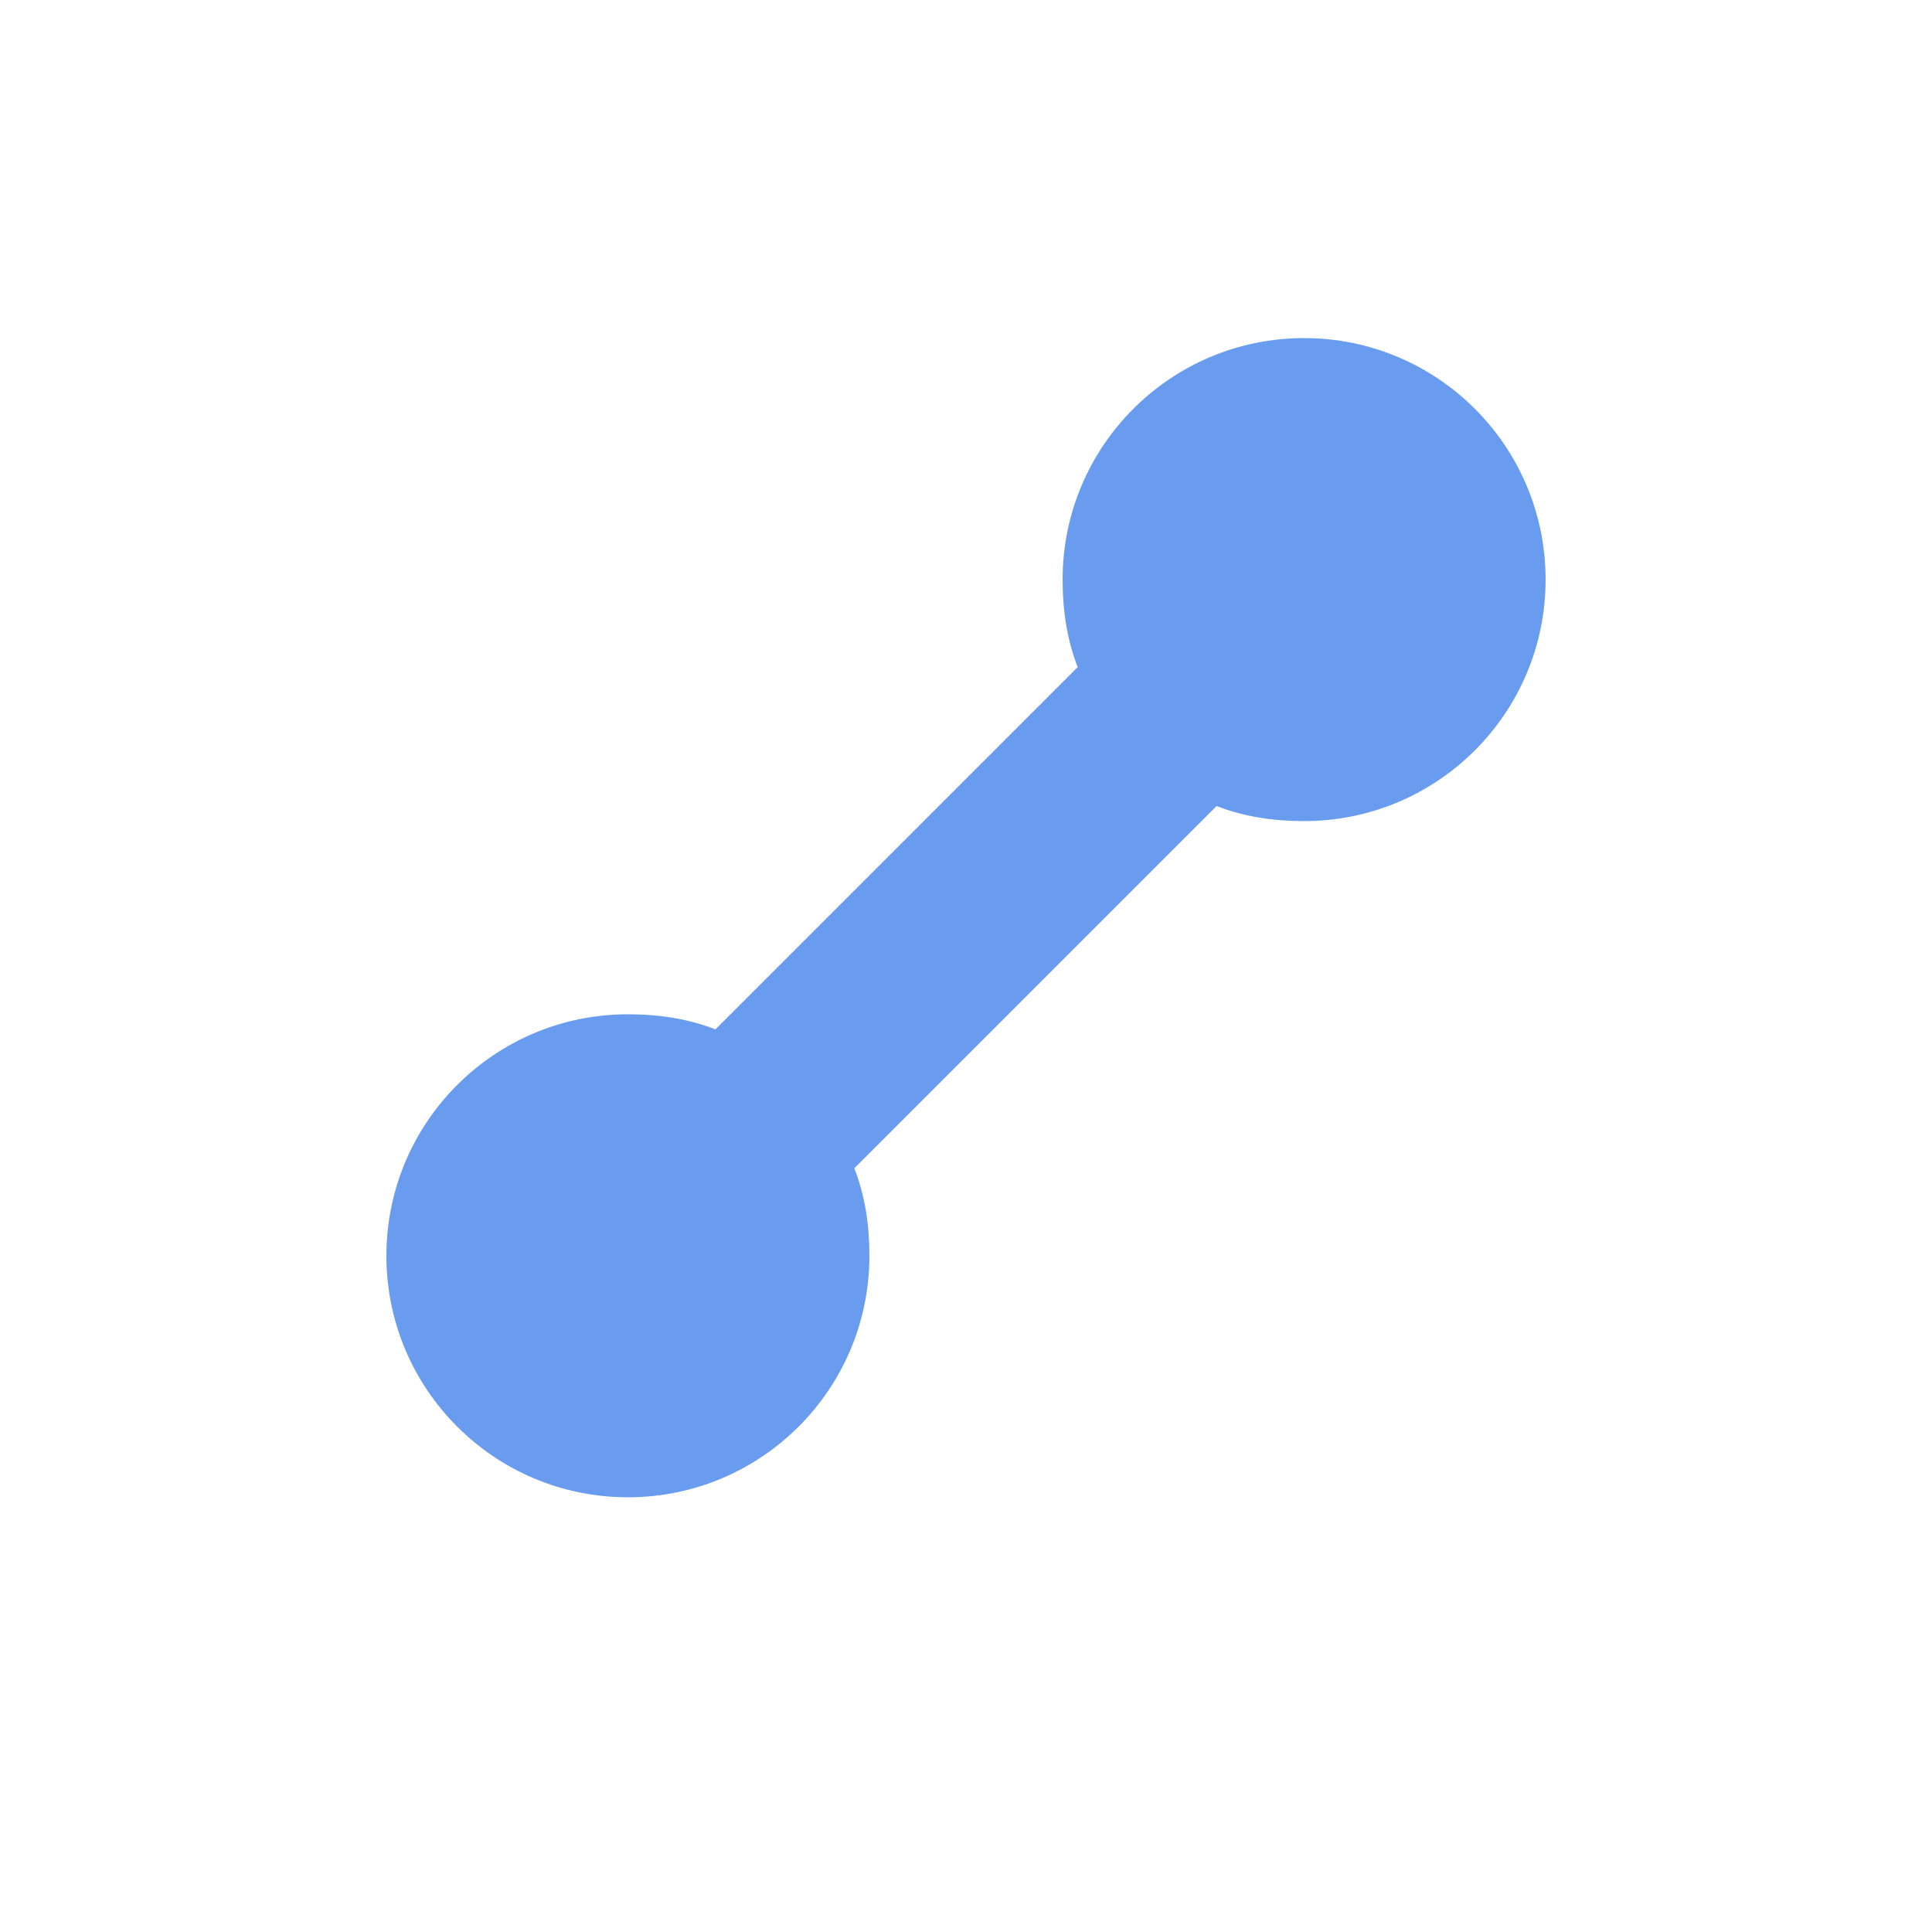
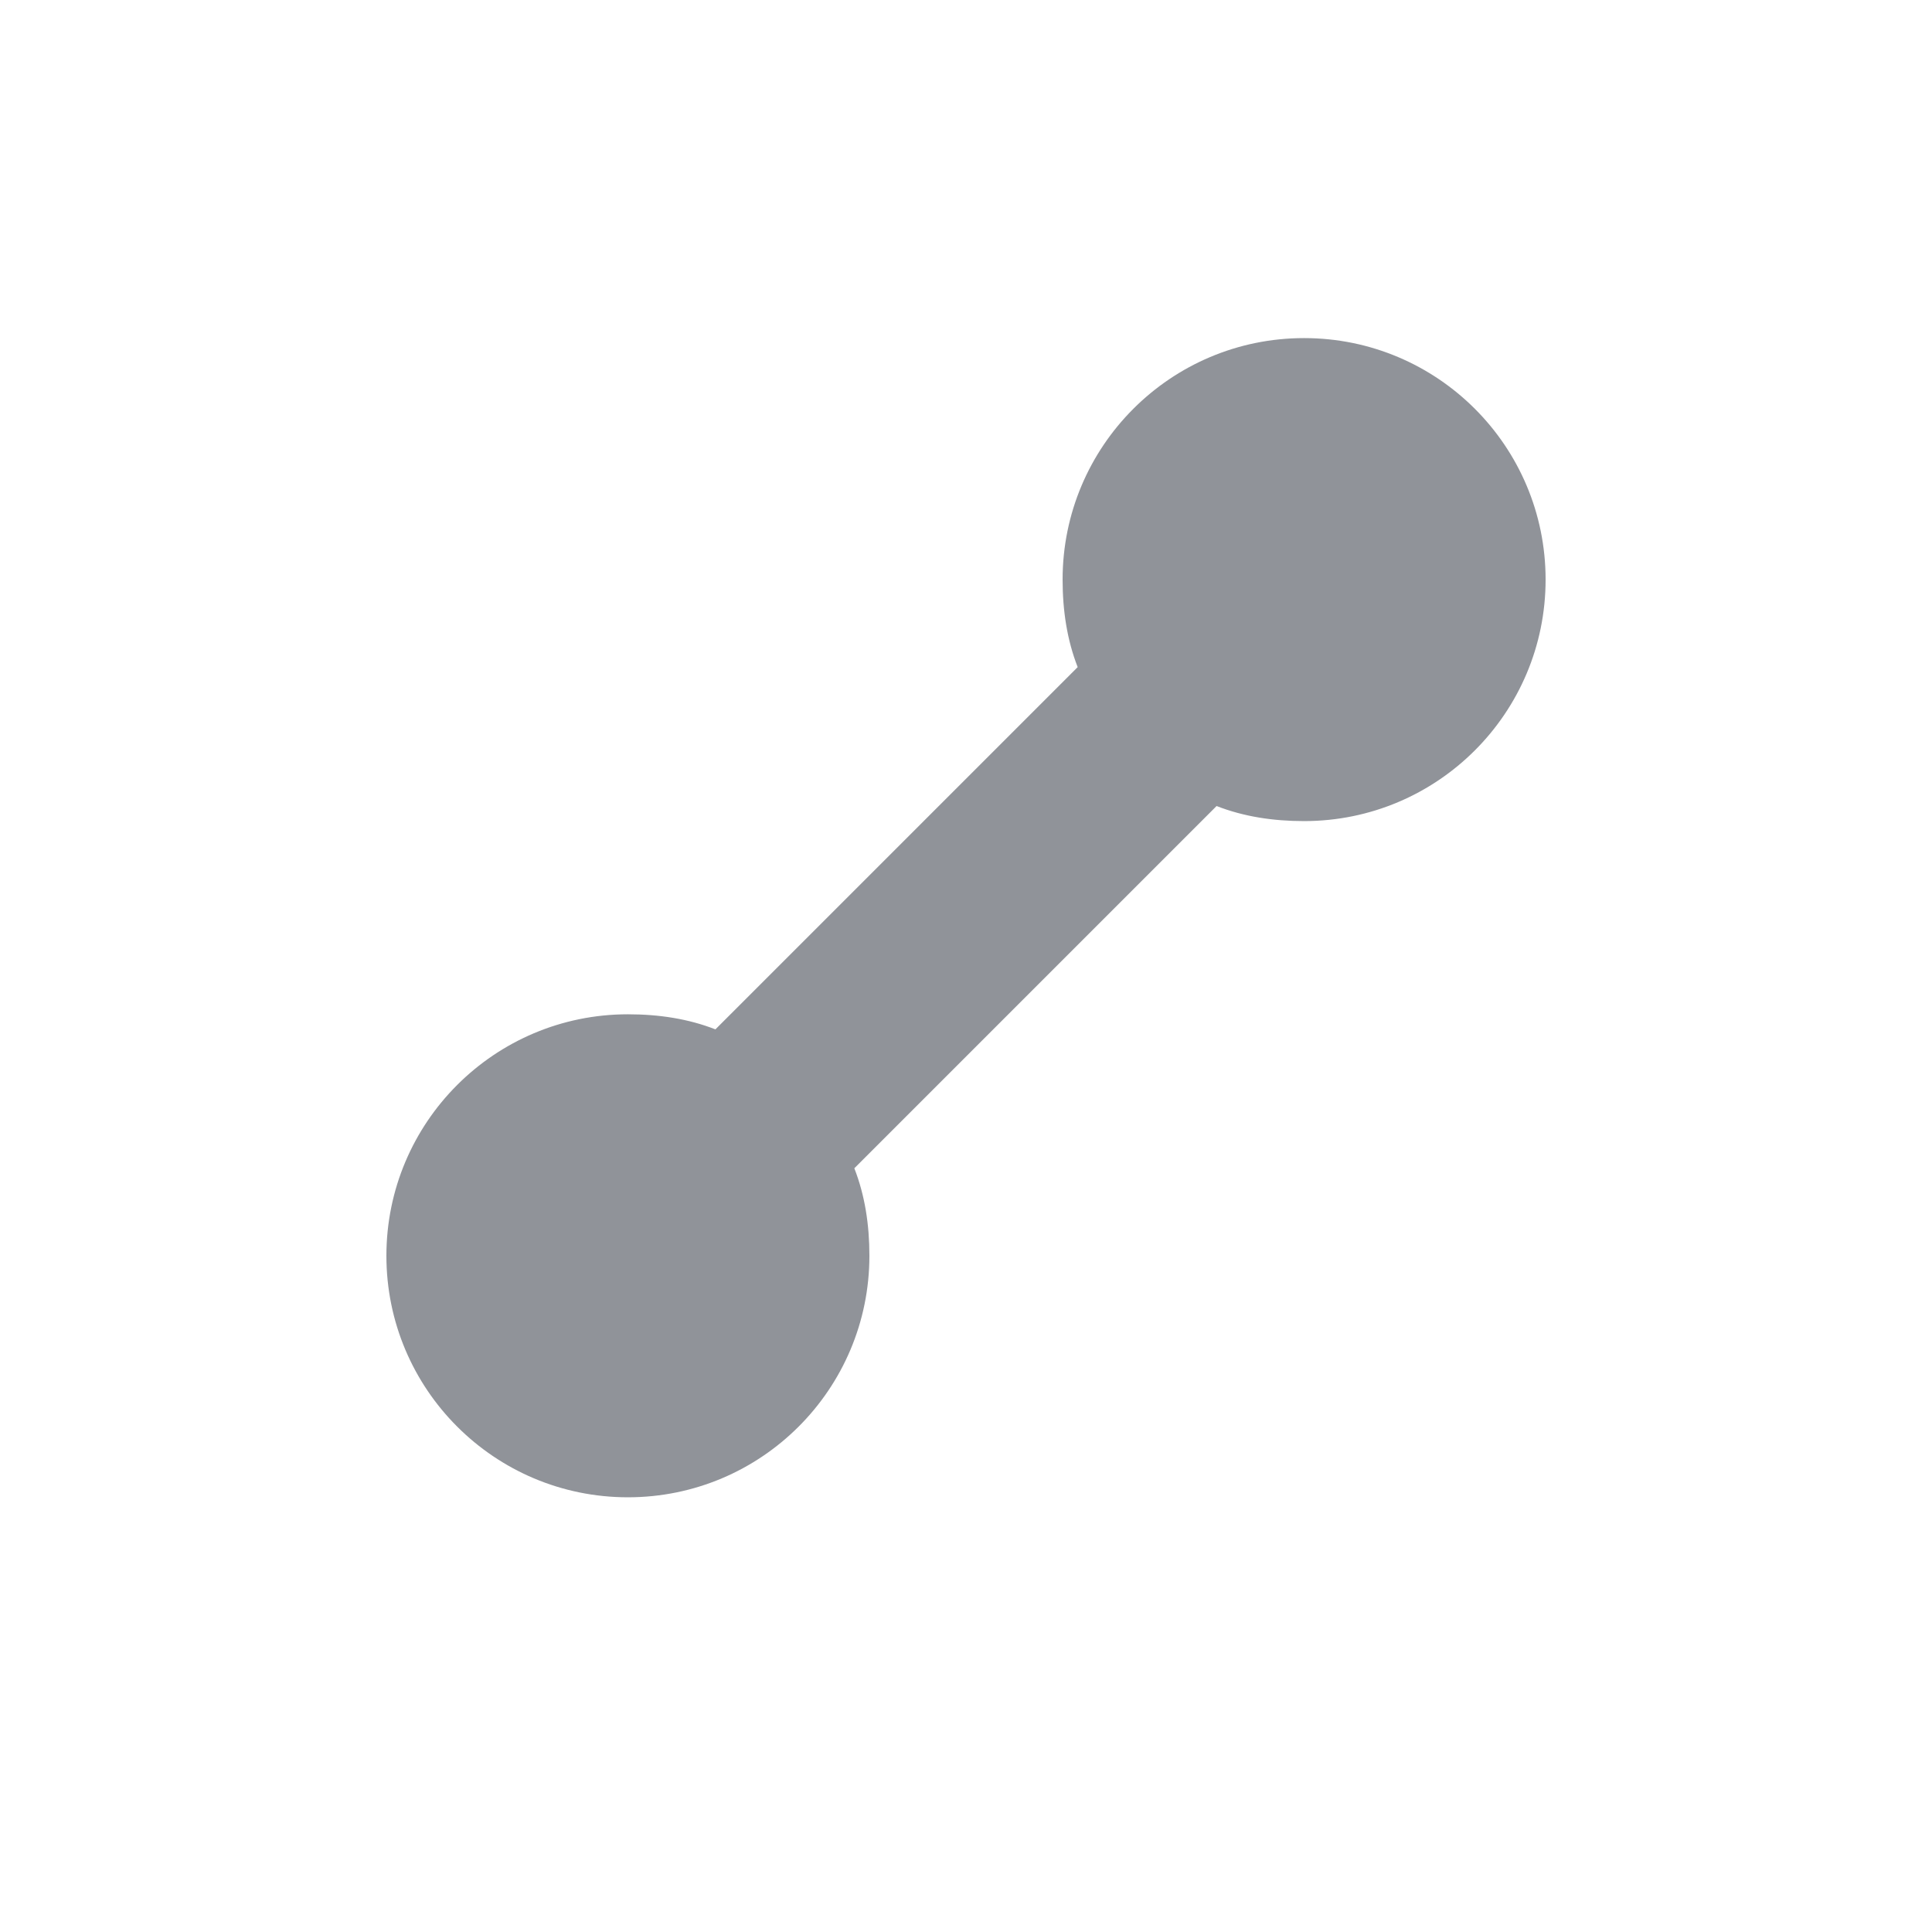
<svg xmlns="http://www.w3.org/2000/svg" width="20" height="20" viewBox="0 0 20 20" id="svg19167" version="1.1">
  <defs id="defs19169" />
  <g id="layer1" transform="translate(0,-1032.362)">
-     <path style="color:#055AE5;opacity:0.6;display:inline;overflow:visible;visibility:visible;fill:#055AE5;fill-opacity:1;fill-rule:nonzero;stroke:none;stroke-width:3;marker:none;enable-background:accumulate" d="m 13.5,1035.862 c -1.381,0 -2.5,1.119 -2.5,2.5 0,0.321 0.046,0.624 0.156,0.906 l -3.75,3.75 c -0.282,-0.11 -0.585,-0.156 -0.906,-0.156 -1.381,0 -2.5,1.119 -2.5,2.5 0,1.381 1.119,2.5 2.5,2.5 1.381,0 2.5,-1.119 2.5,-2.5 0,-0.321 -0.046,-0.624 -0.156,-0.906 l 3.75,-3.75 c 0.282,0.11 0.585,0.156 0.906,0.156 1.381,0 2.5,-1.119 2.5,-2.5 0,-1.381 -1.119,-2.5 -2.5,-2.5 z" id="rect6467" />
+     <path style="color:#909399;opacity:1;display:inline;overflow:visible;visibility:visible;fill:#909399;fill-opacity:1;fill-rule:nonzero;stroke:none;stroke-width:3;marker:none;enable-background:accumulate" d="m 13.5,1035.862 c -1.381,0 -2.5,1.119 -2.5,2.5 0,0.321 0.046,0.624 0.156,0.906 l -3.75,3.75 c -0.282,-0.11 -0.585,-0.156 -0.906,-0.156 -1.381,0 -2.5,1.119 -2.5,2.5 0,1.381 1.119,2.5 2.5,2.5 1.381,0 2.5,-1.119 2.5,-2.5 0,-0.321 -0.046,-0.624 -0.156,-0.906 l 3.75,-3.75 c 0.282,0.11 0.585,0.156 0.906,0.156 1.381,0 2.5,-1.119 2.5,-2.5 0,-1.381 -1.119,-2.5 -2.5,-2.5 z" id="rect6467" />
  </g>
</svg>
